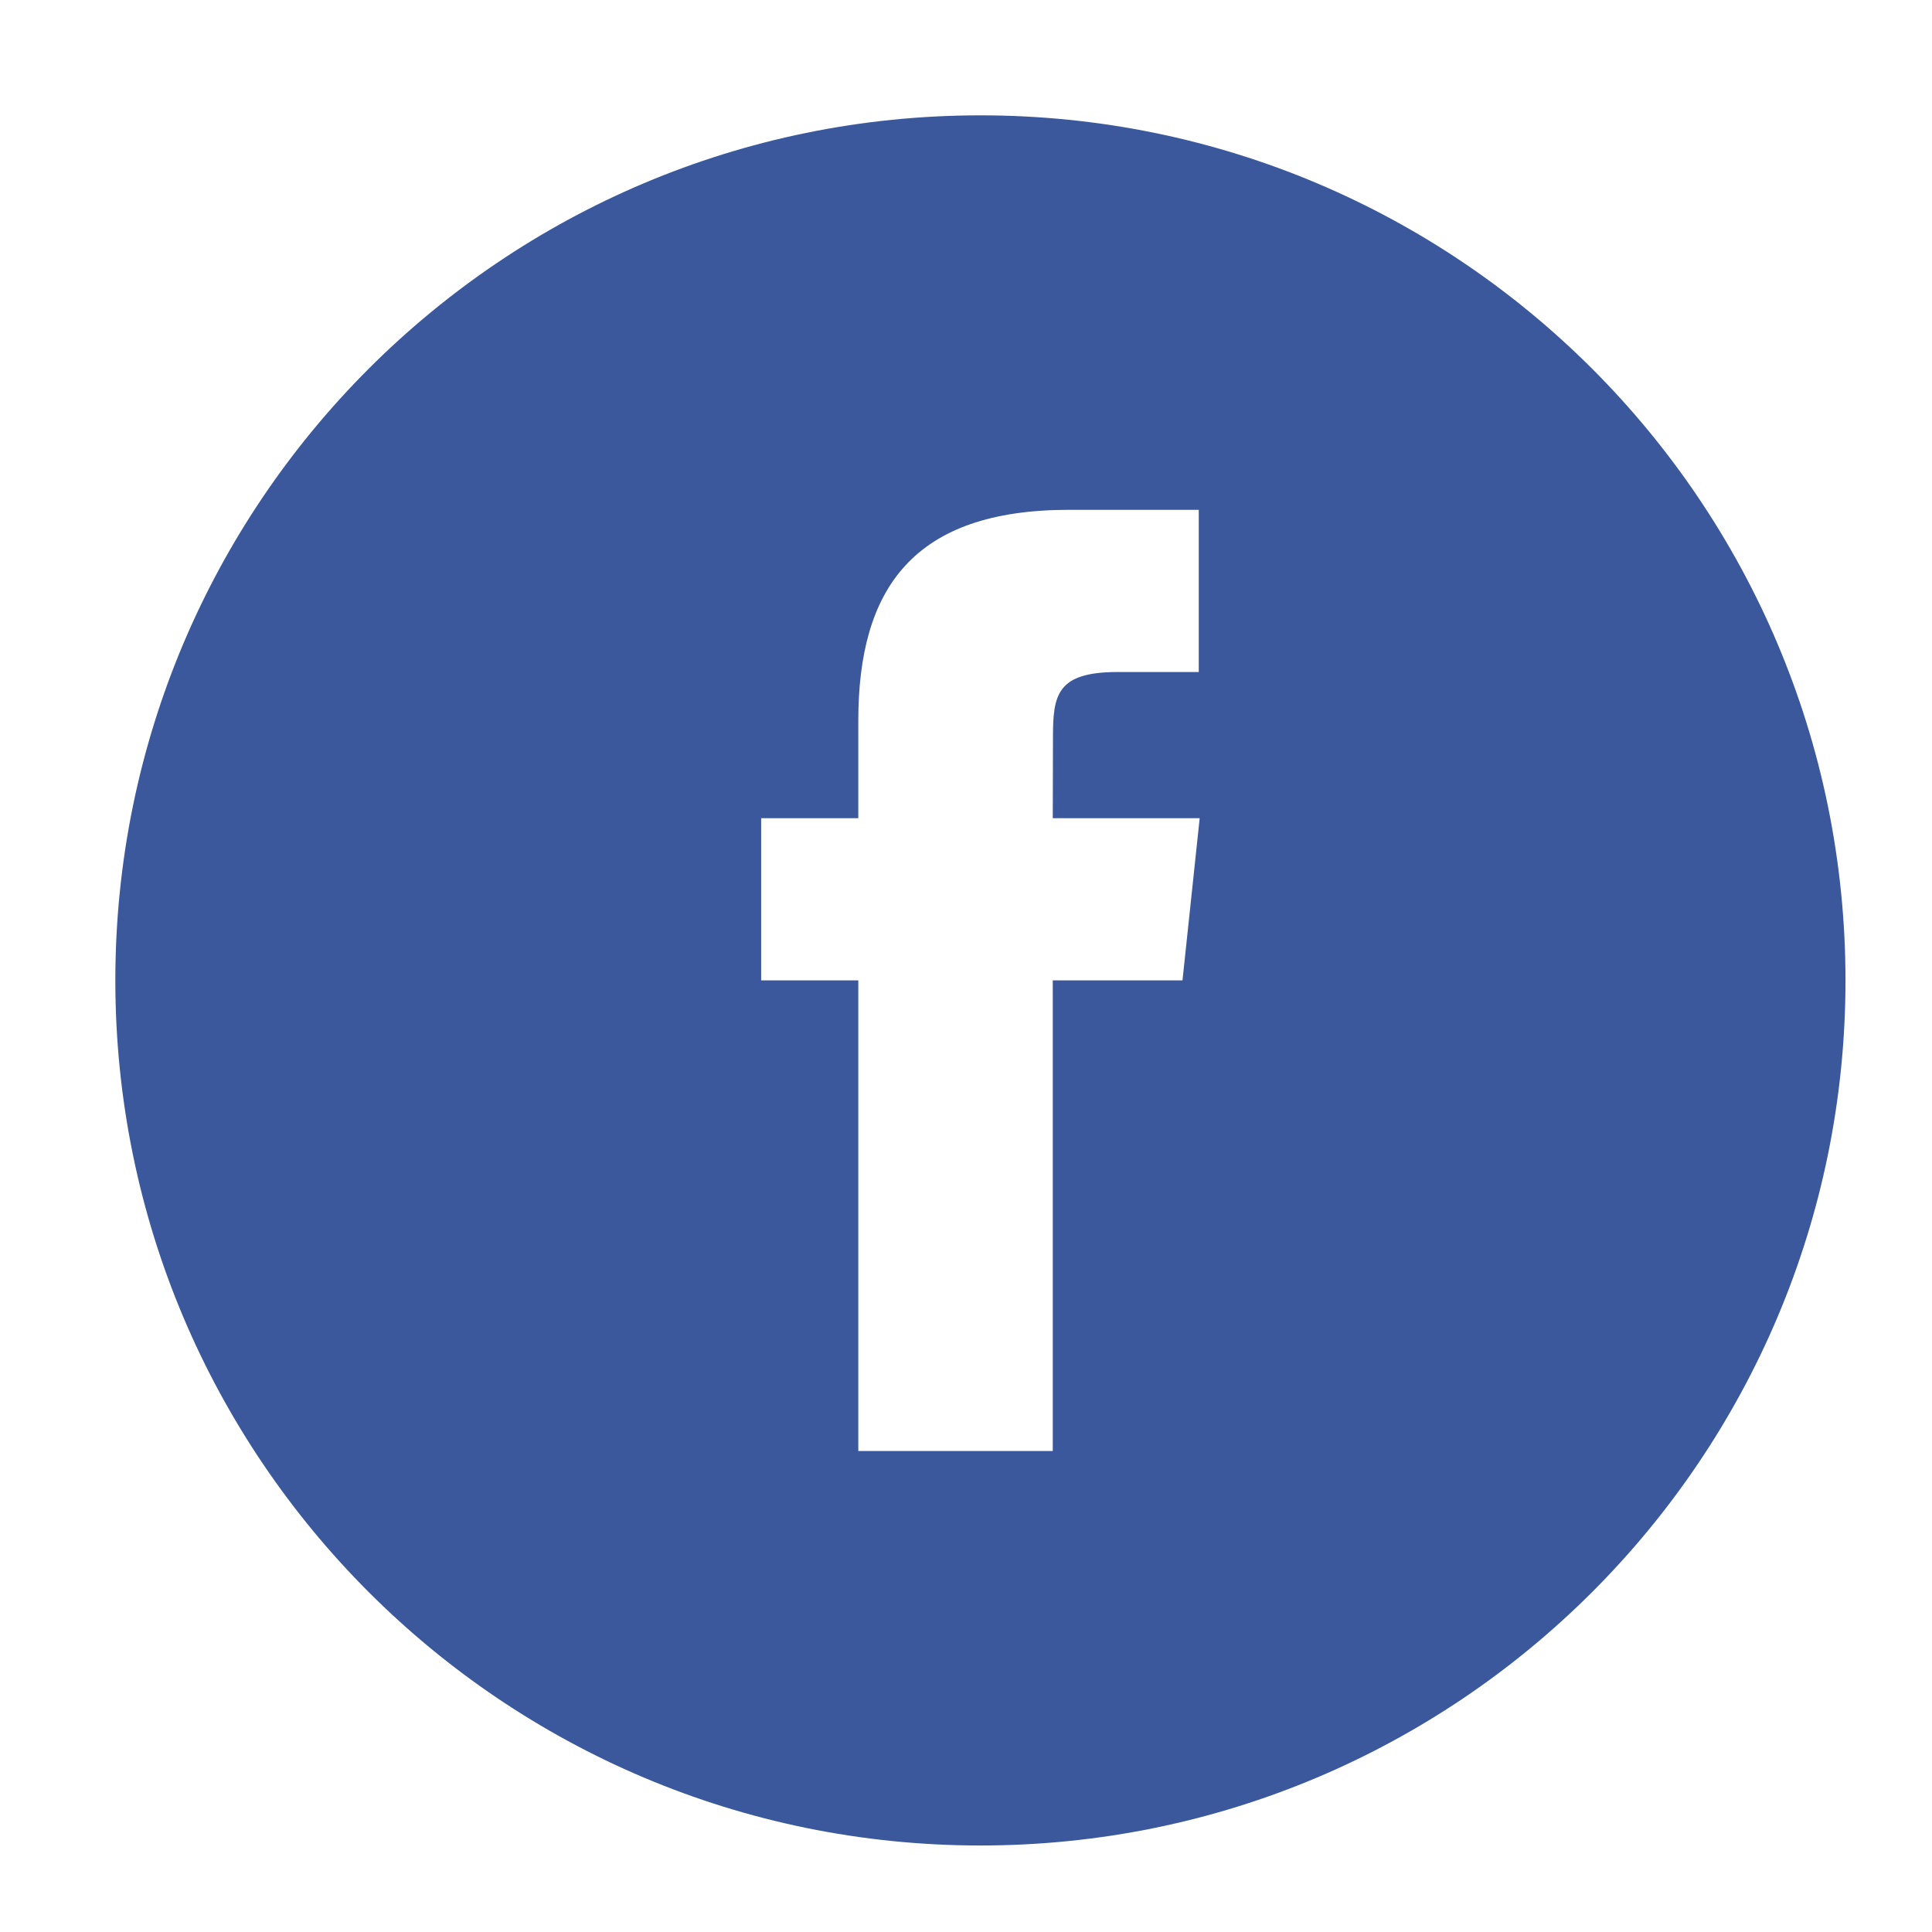
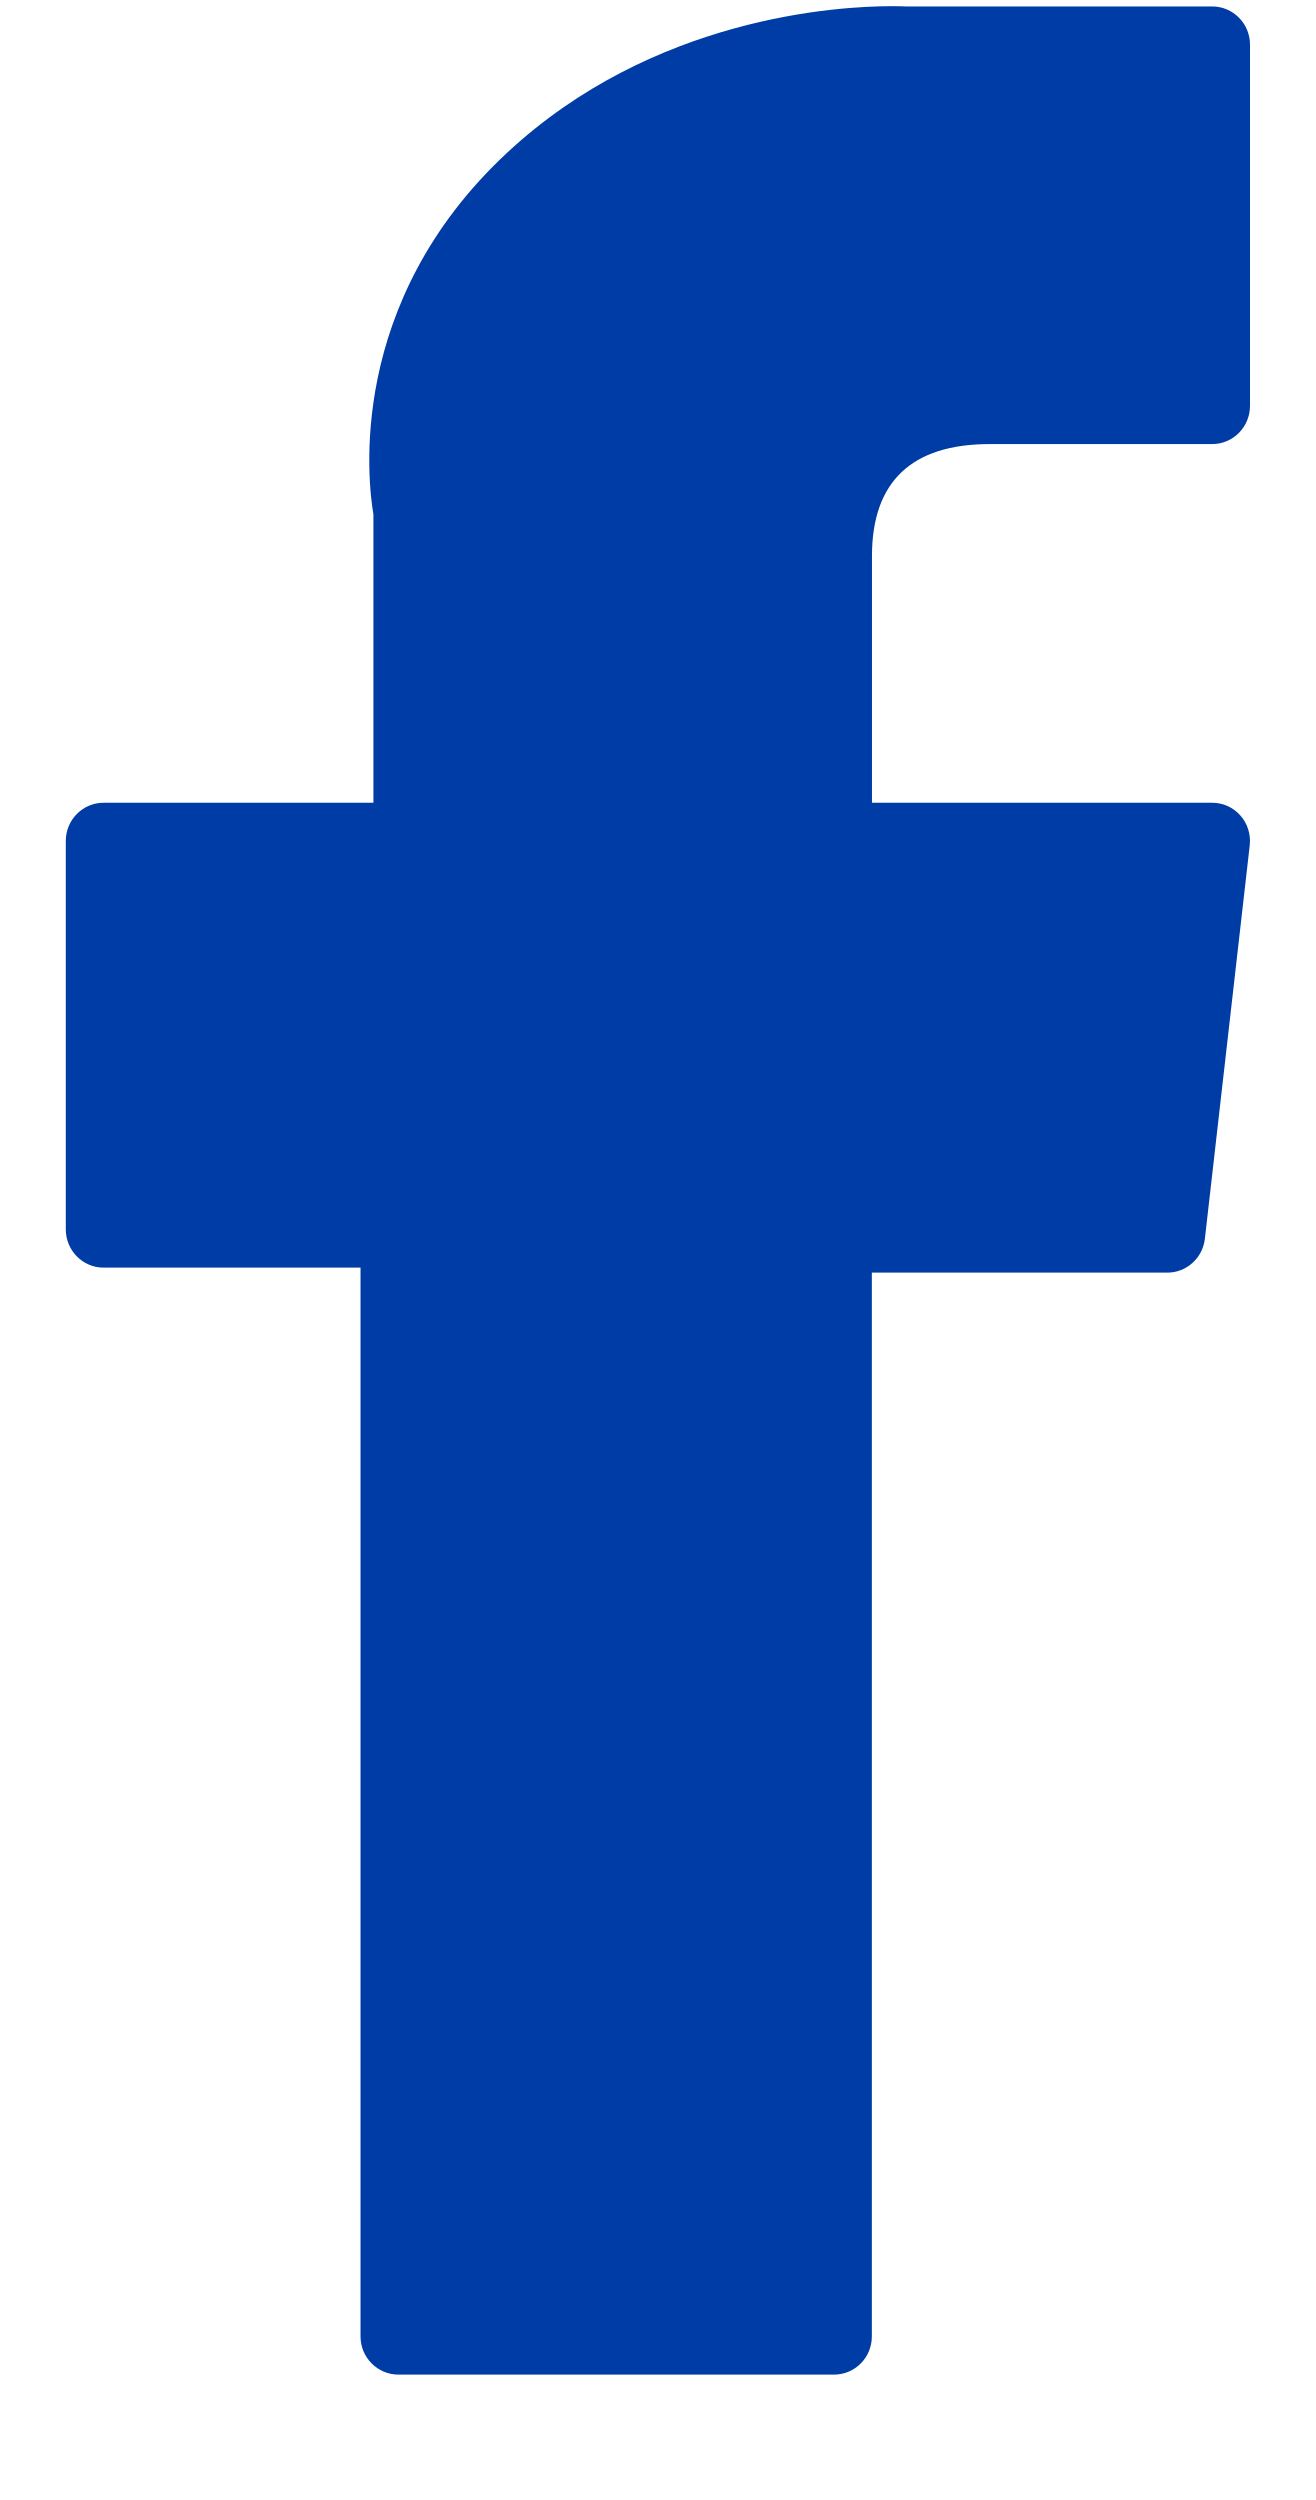
- <svg xmlns="http://www.w3.org/2000/svg" height="67px" id="Layer_1" style="enable-background:new 0 0 67 67;" version="1.1" viewBox="0 0 67 67" width="67px" xml:space="preserve">
-   <path d="M29.765,50.32h6.744V33.998h4.499l0.596-5.624h-5.095  l0.007-2.816c0-1.466,0.14-2.253,2.244-2.253h2.812V17.68h-4.5c-5.405,0-7.307,2.729-7.307,7.317v3.377h-3.369v5.625h3.369V50.32z   M34,64C17.432,64,4,50.568,4,34C4,17.431,17.432,4,34,4s30,13.431,30,30C64,50.568,50.568,64,34,64z" style="fill-rule:evenodd;clip-rule:evenodd;fill:#3A589B;" />
+ <svg xmlns="http://www.w3.org/2000/svg" width="10" height="19" viewBox="0 0 10 19" fill="none">
+   <path d="M0.787 9.634H2.74V17.757C2.74 17.917 2.869 18.047 3.028 18.047H6.339C6.498 18.047 6.626 17.917 6.626 17.757V9.672H8.872C9.018 9.672 9.14 9.561 9.157 9.415L9.498 6.424C9.507 6.342 9.482 6.26 9.427 6.198C9.373 6.136 9.295 6.101 9.213 6.101H6.627V4.226C6.627 3.661 6.928 3.375 7.522 3.375C7.606 3.375 9.213 3.375 9.213 3.375C9.371 3.375 9.5 3.245 9.5 3.084V0.339C9.5 0.179 9.371 0.049 9.213 0.049H6.882C6.866 0.048 6.829 0.047 6.776 0.047C6.371 0.047 4.966 0.127 3.856 1.159C2.626 2.302 2.797 3.671 2.838 3.909V6.101H0.787C0.629 6.101 0.5 6.231 0.5 6.391V9.343C0.5 9.504 0.629 9.634 0.787 9.634Z" fill="#003CA5" />
</svg>
